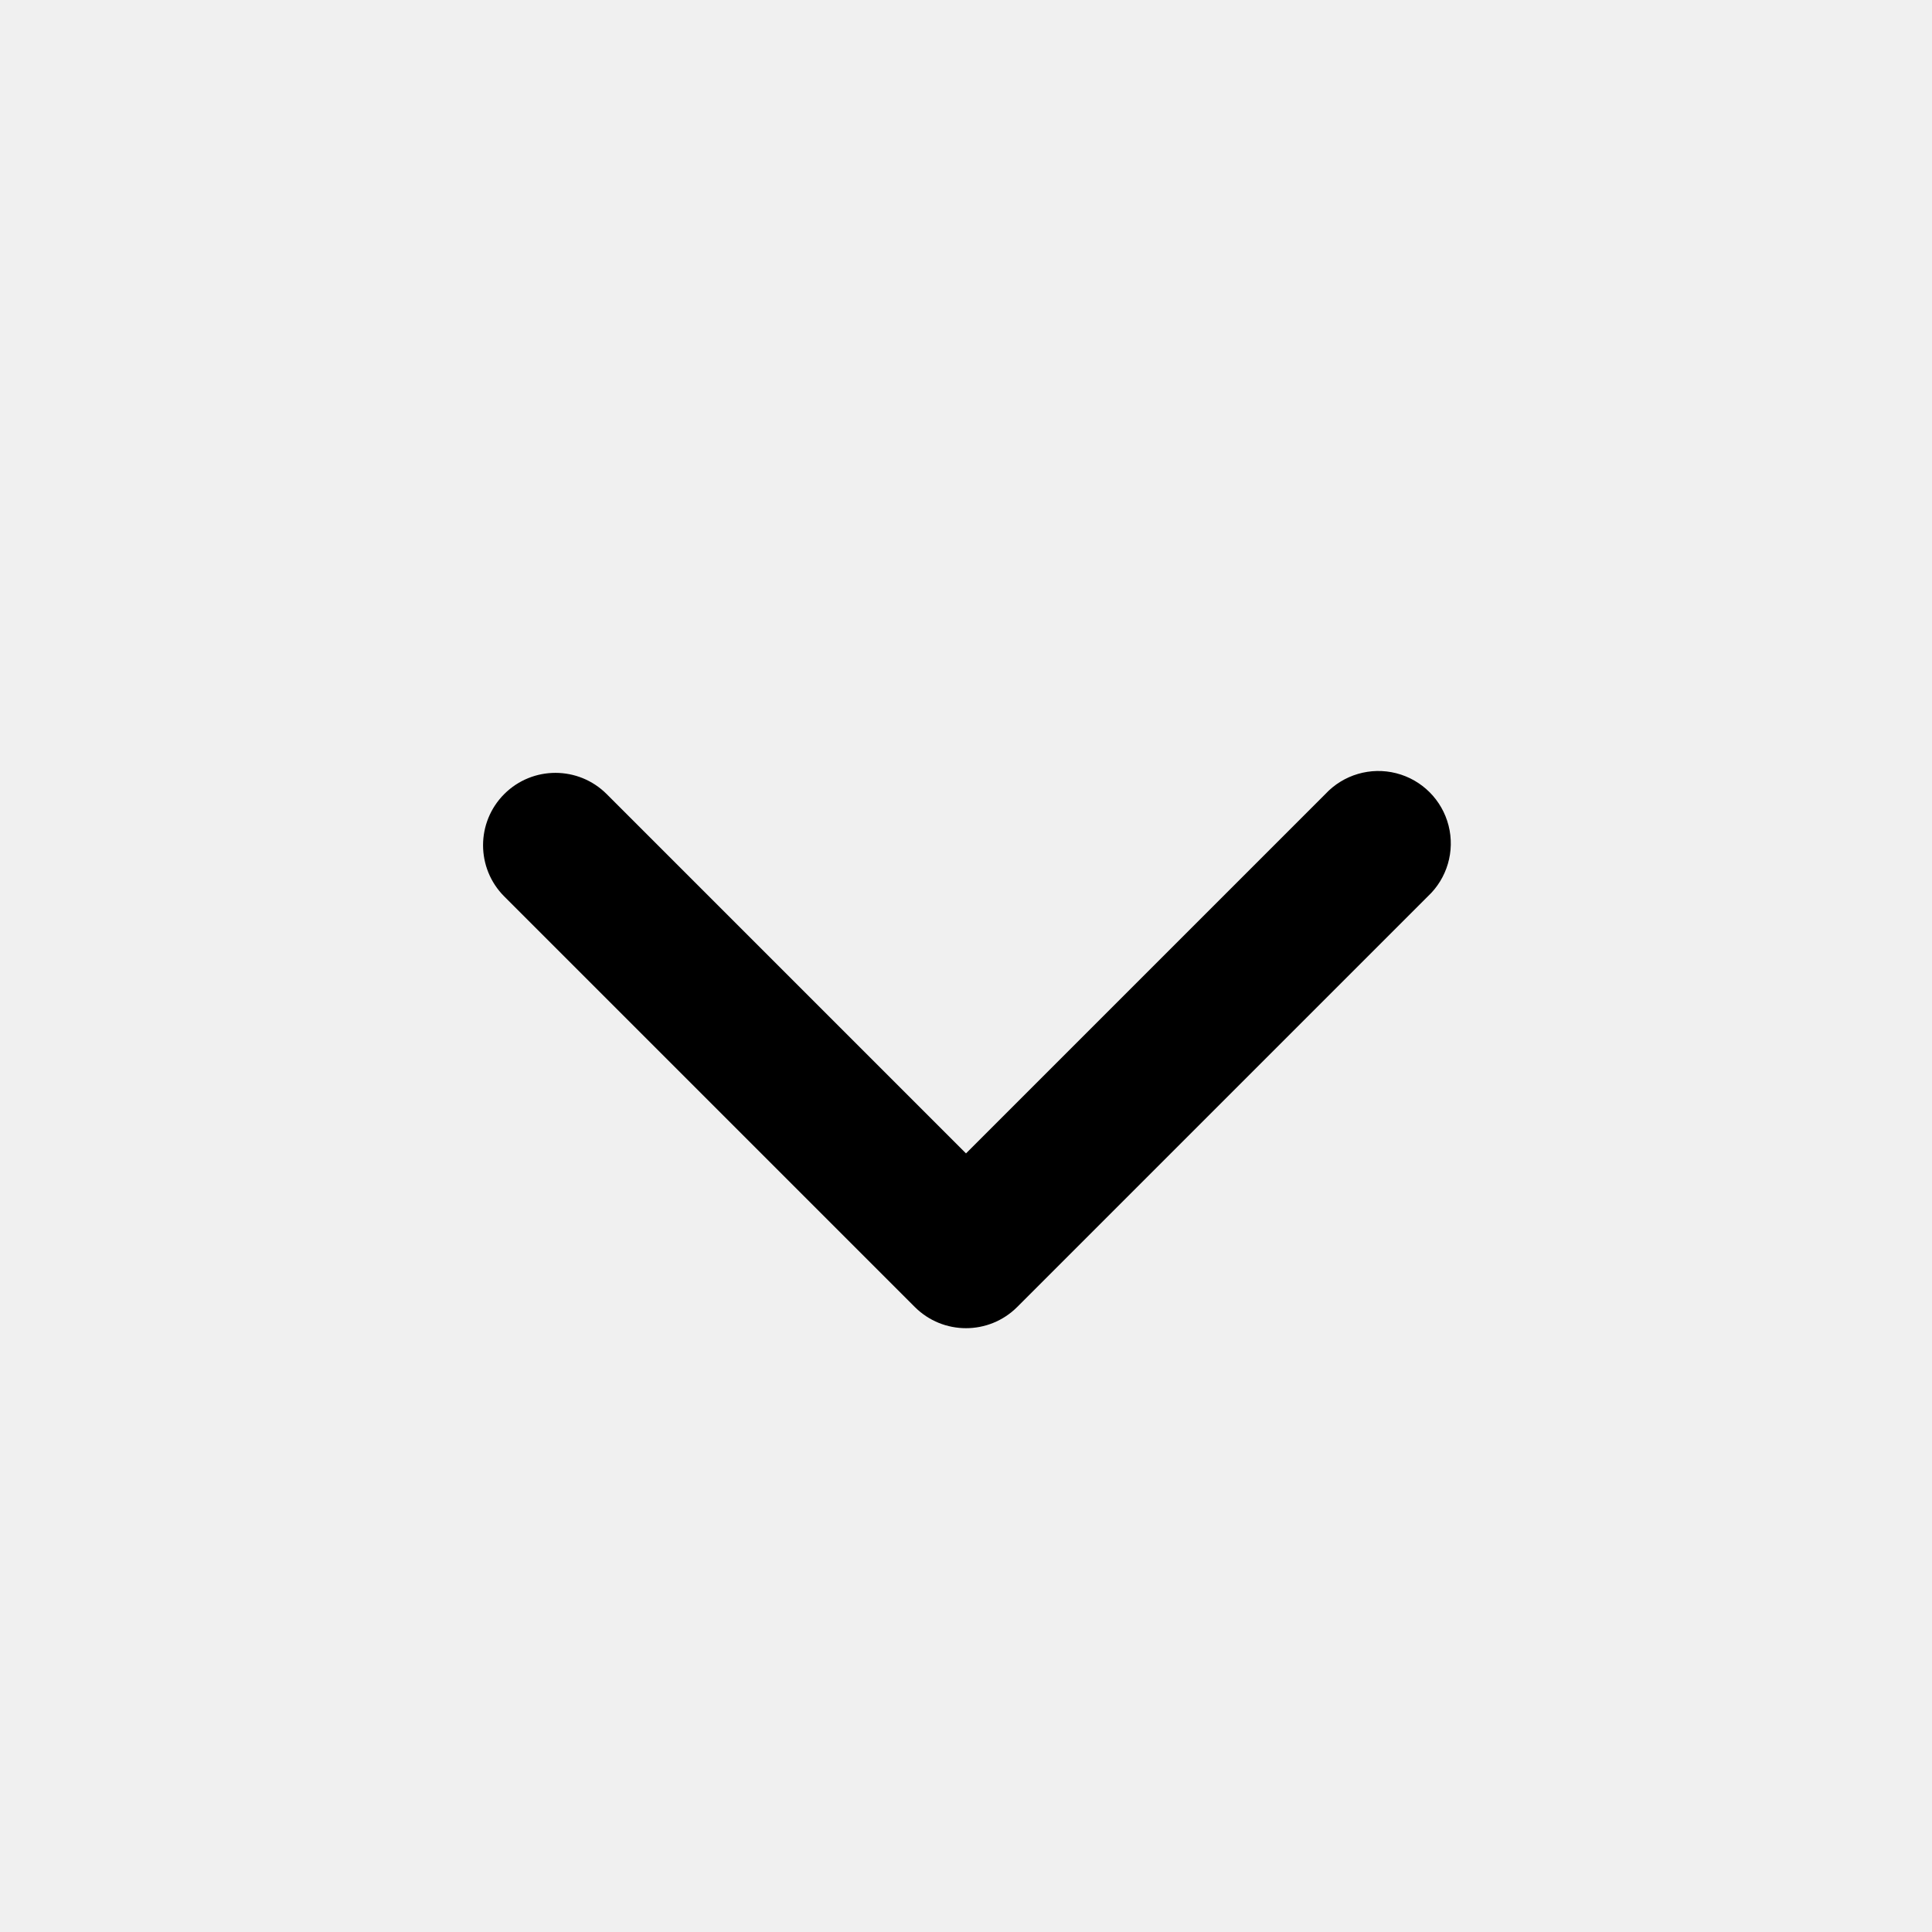
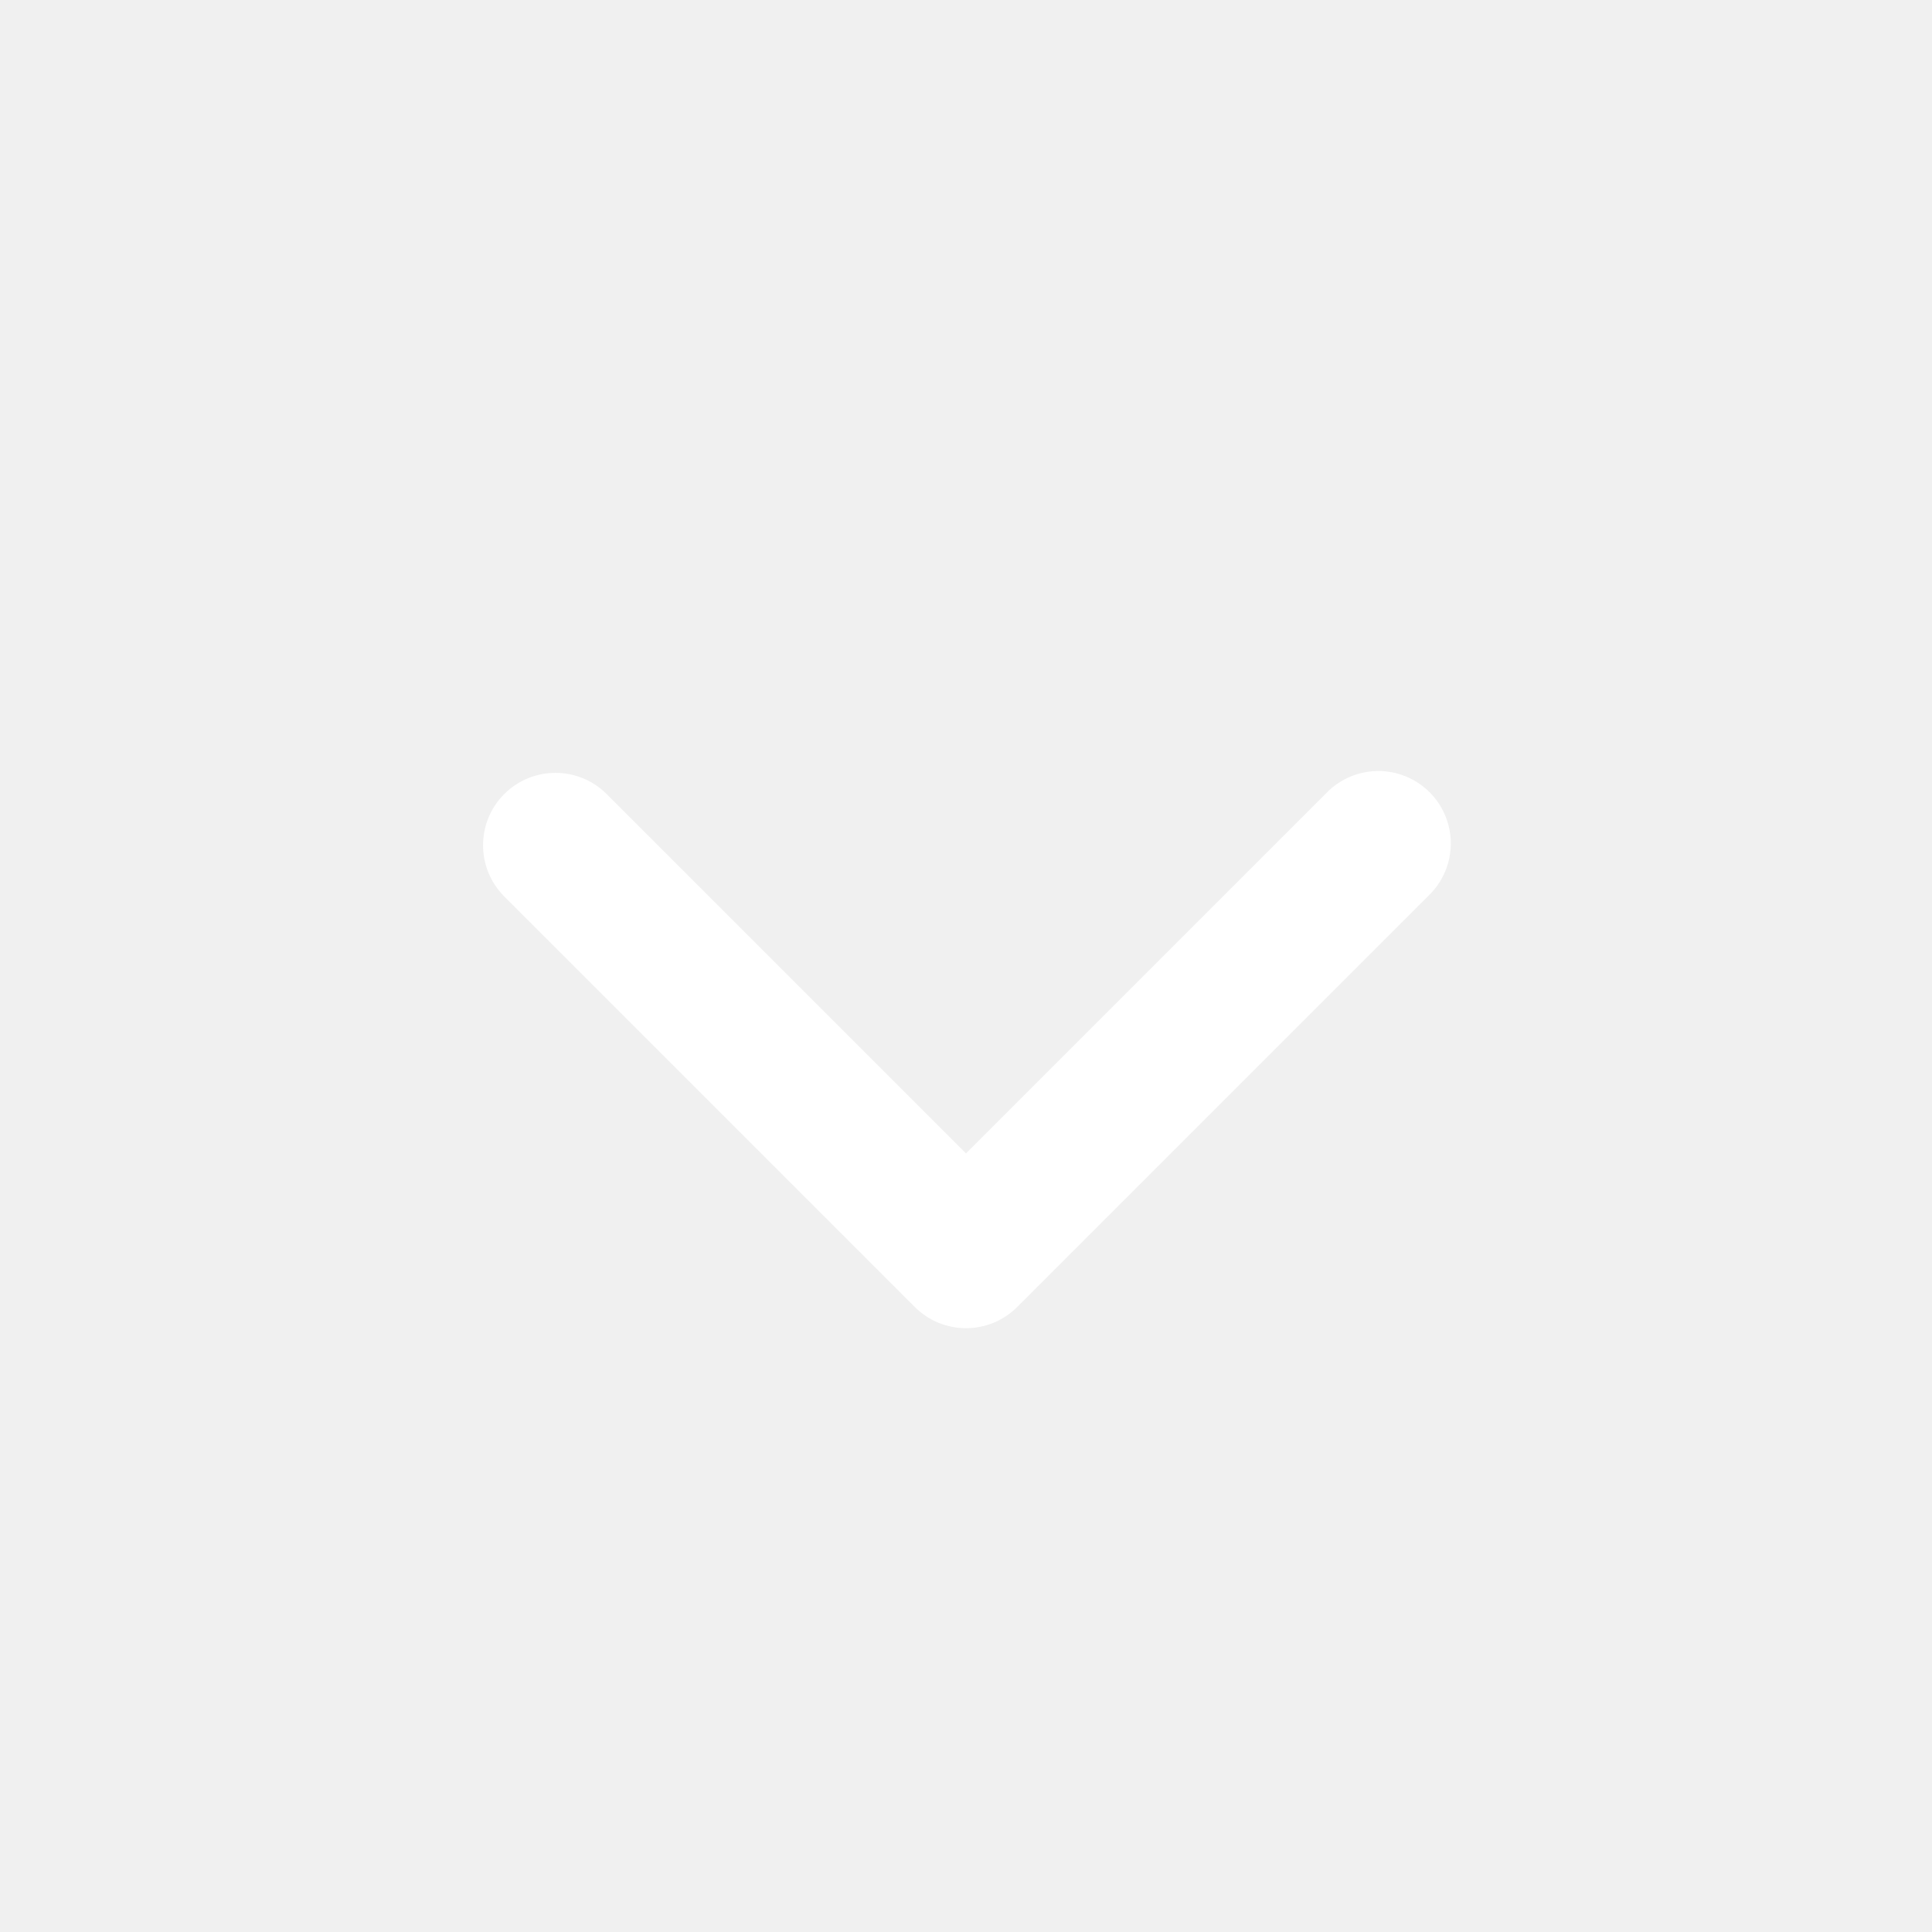
- <svg xmlns="http://www.w3.org/2000/svg" viewBox="0 0 20 20" fill="currentColor" aria-hidden="true">
+ <svg xmlns="http://www.w3.org/2000/svg" viewBox="0 0 20 20" fill="white" aria-hidden="true">
  <path fill-rule="evenodd" d="M5.22 8.22a.75.75 0 0 1 1.06 0L10 11.94l3.72-3.72a.75.75 0 1 1 1.06 1.06l-4.25 4.25a.75.75 0 0 1-1.06 0L5.22 9.28a.75.75 0 0 1 0-1.06Z" clip-rule="evenodd" />
</svg>
